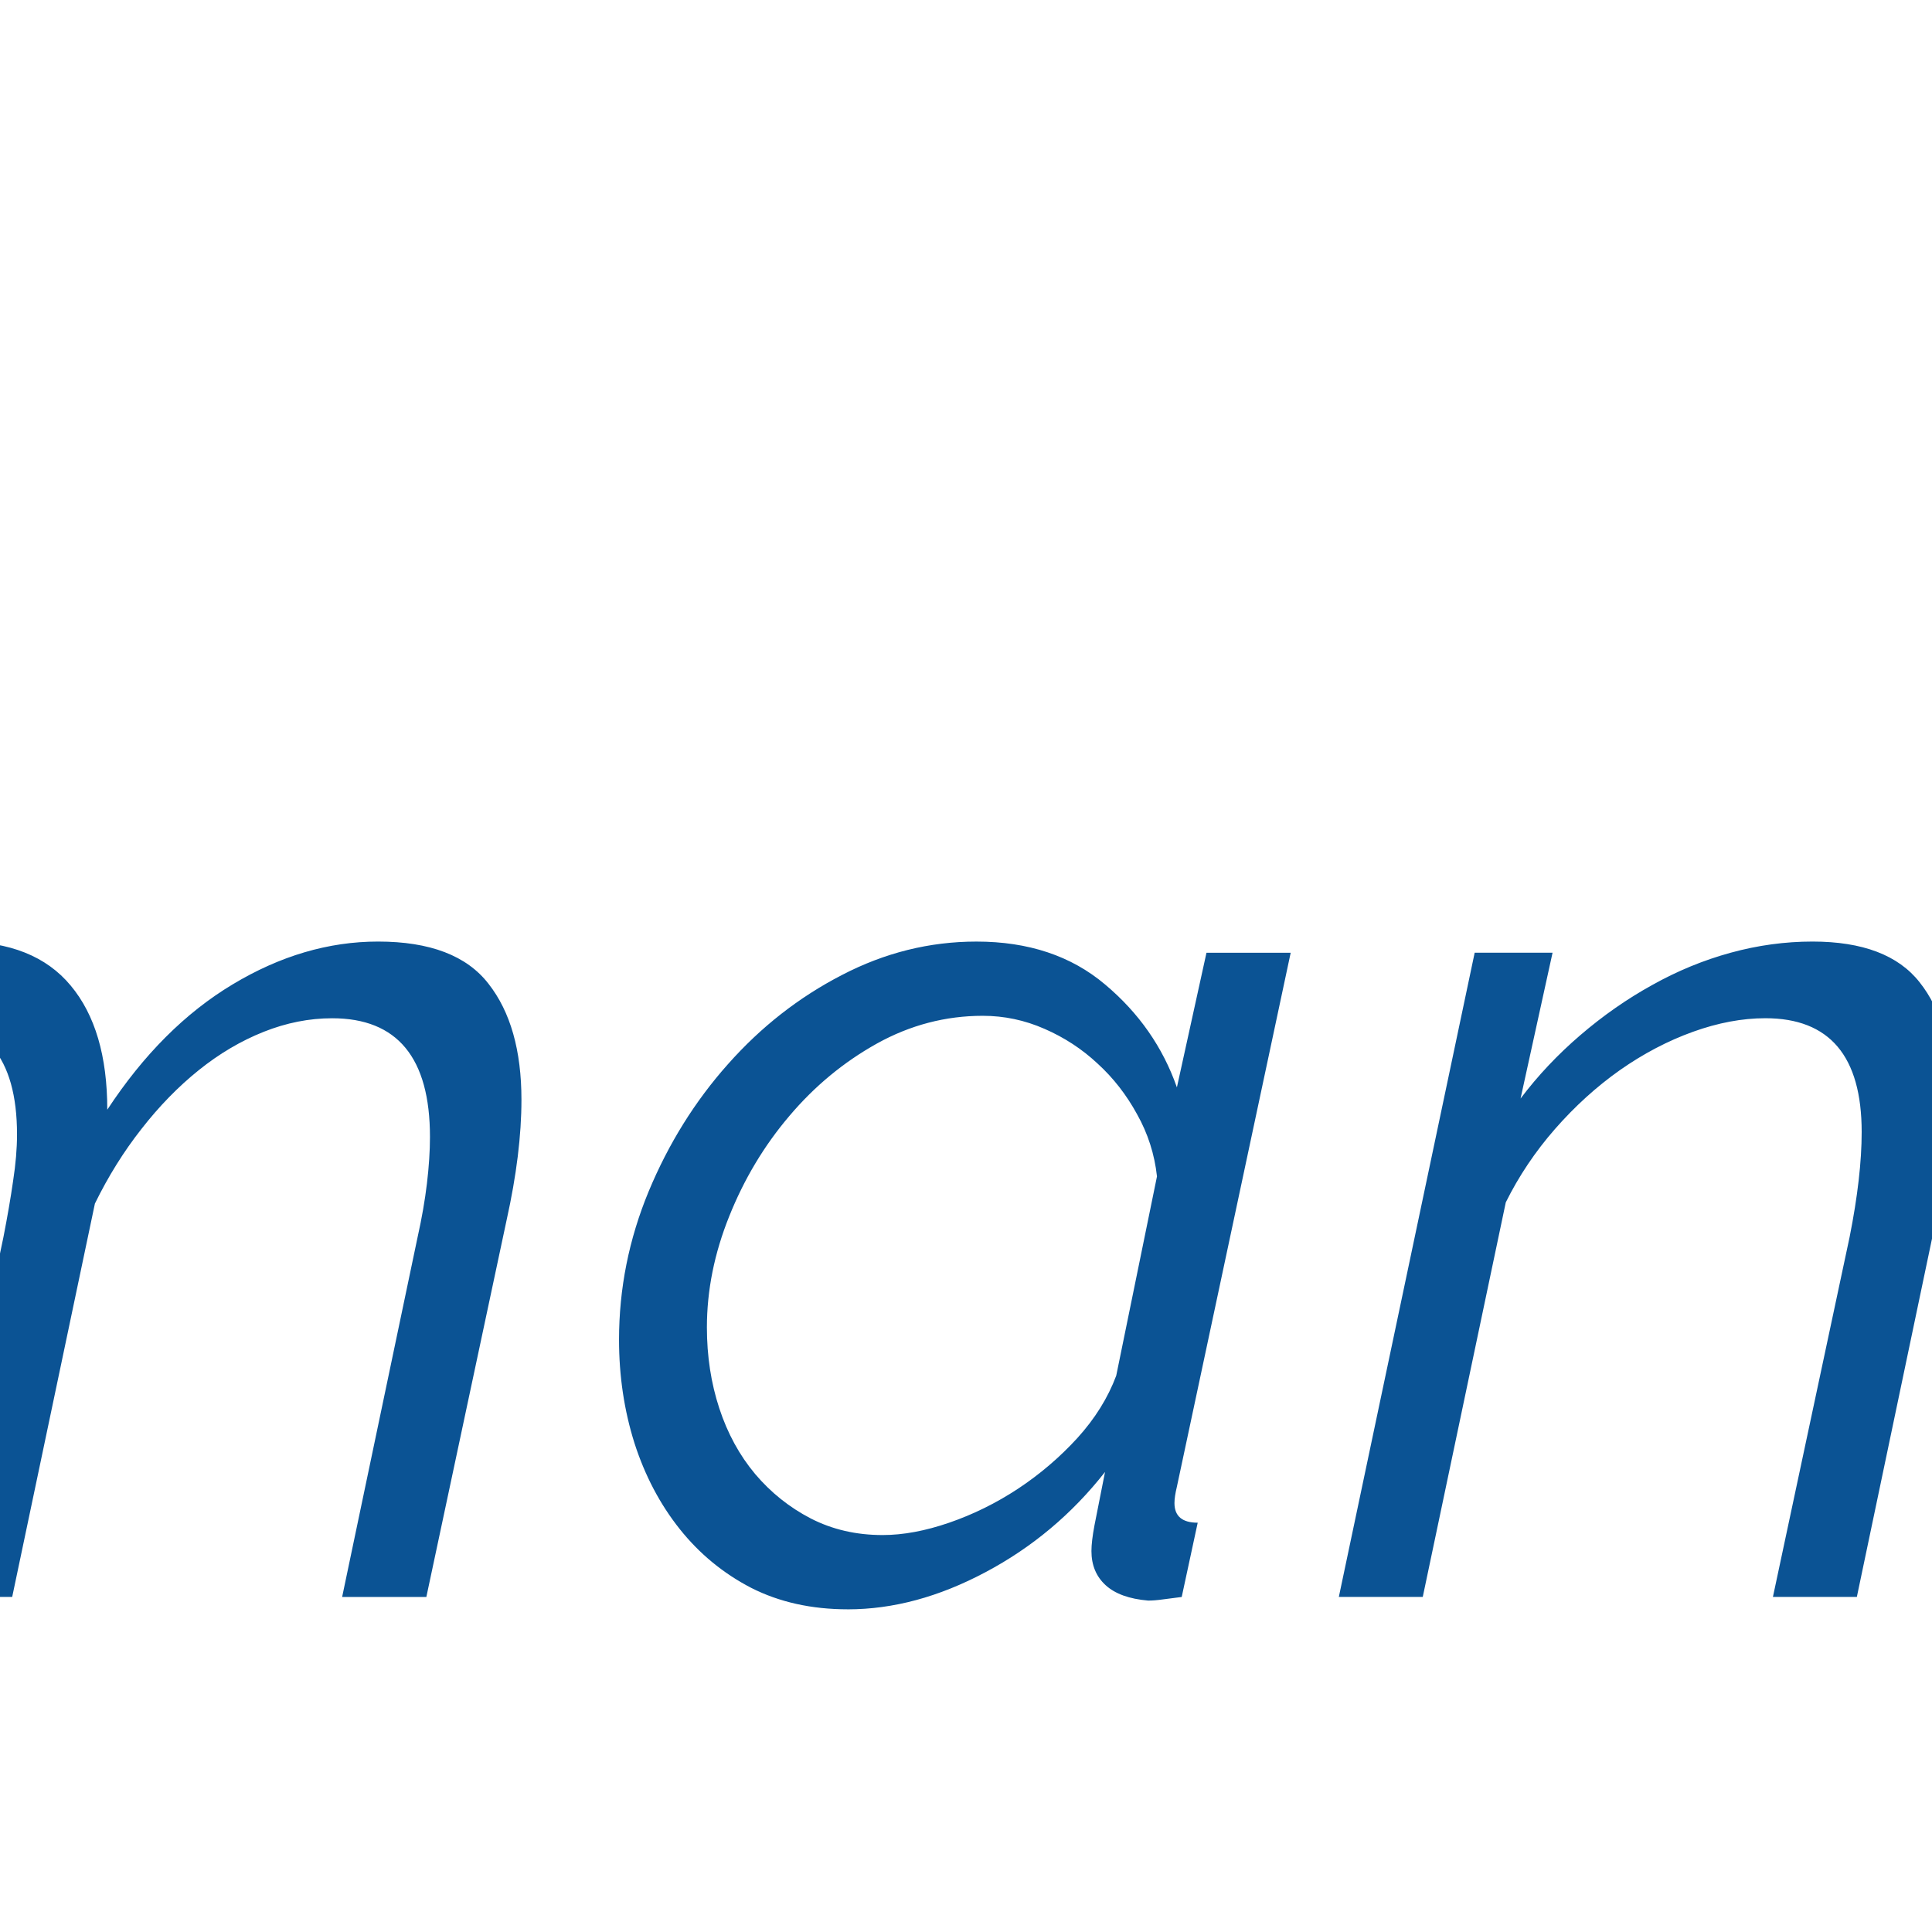
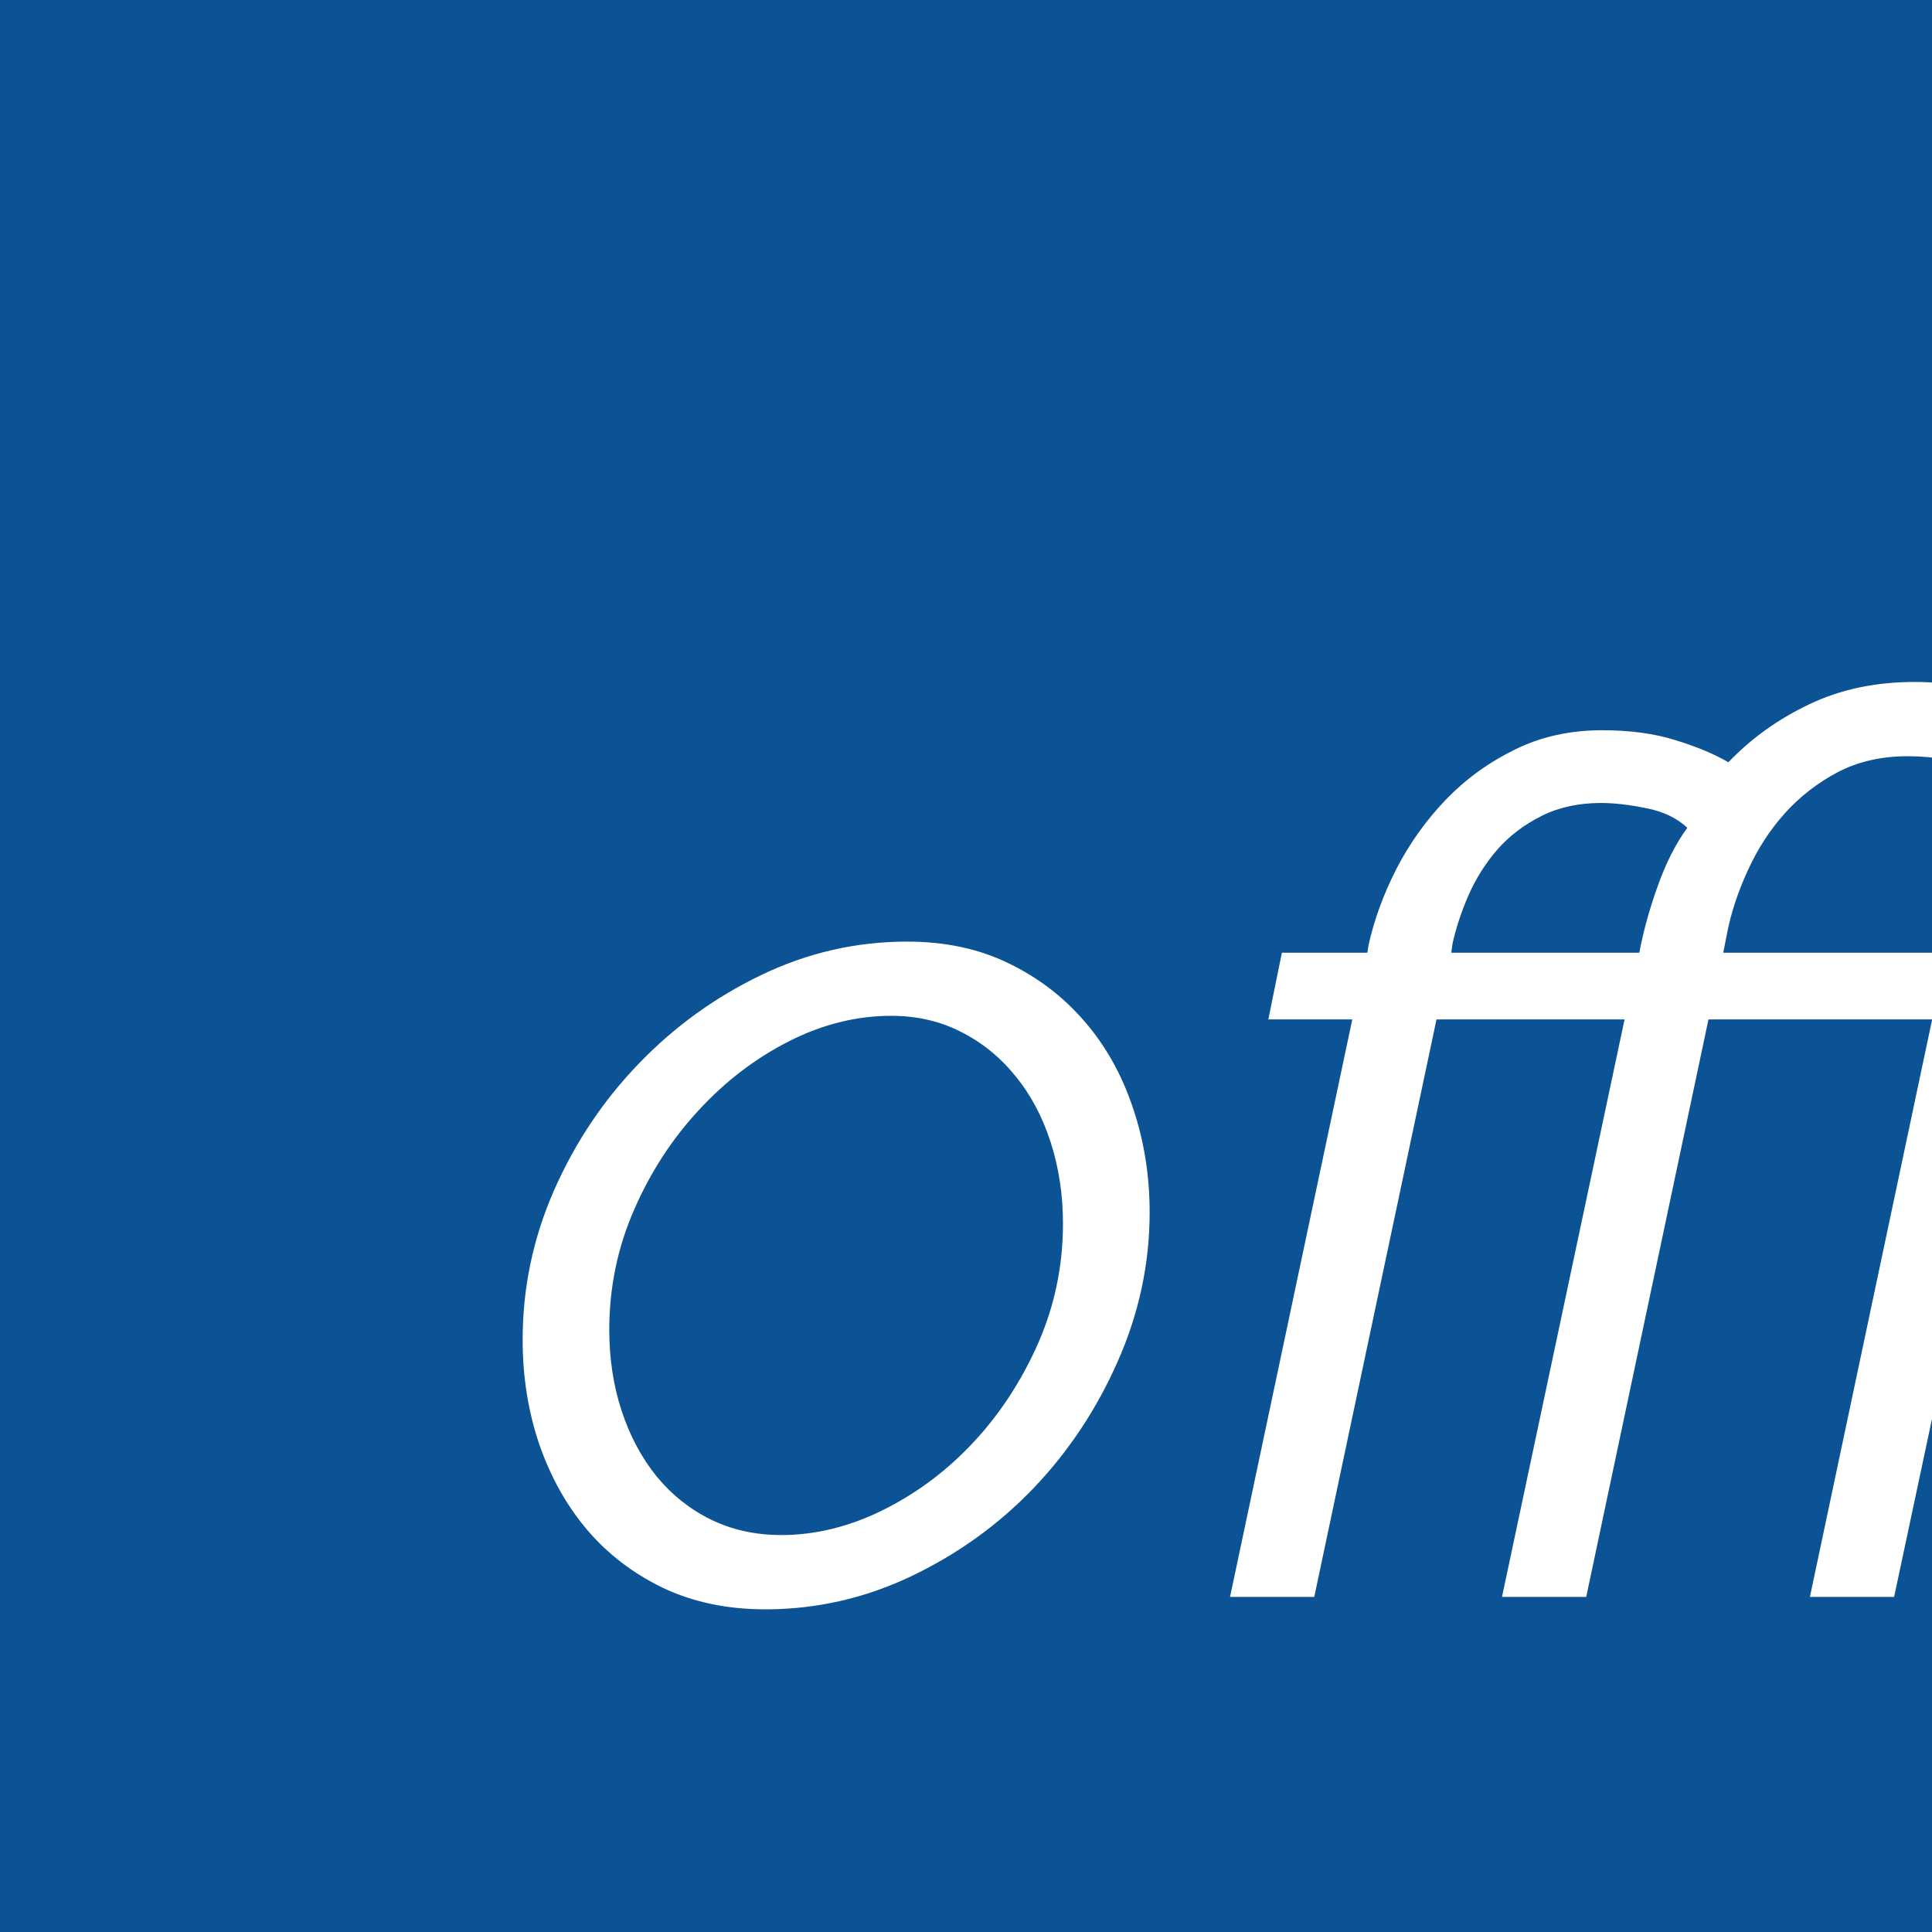
- <svg xmlns="http://www.w3.org/2000/svg" version="1.1" viewBox="200 0 100 100" width="auto" fill="none" stroke="none" stroke-linecap="square" stroke-miterlimit="10">
+ <svg xmlns="http://www.w3.org/2000/svg" version="1.1" viewBox="0 0 100 100" width="auto" fill="none" stroke="none" stroke-linecap="square" stroke-miterlimit="10">
  <clipPath id="p.0">
    <path d="m0 0l346.864 0l0 103.669l-346.864 0l0 -103.669z" clip-rule="nonzero" />
  </clipPath>
  <g clip-path="url(#p.0)">
    <path fill="#000000" fill-opacity="0.0" d="m0 0l346.864 0l0 103.669l-346.864 0z" fill-rule="evenodd" />
    <path fill="#ffffff" d="m6.971 -0.74l338.583 0l0 103.654l-338.583 0z" fill-rule="evenodd" />
    <path stroke="#ffffff" stroke-width="1.0" stroke-linejoin="round" stroke-linecap="butt" d="m6.971 -0.74l338.583 0l0 103.654l-338.583 0z" fill-rule="evenodd" />
    <path fill="#0b5394" d="m0 -0.74l173.921 0l0 104.409l-173.921 0z" fill-rule="evenodd" />
    <path stroke="#0b5394" stroke-width="1.0" stroke-linejoin="round" stroke-linecap="butt" d="m0 -0.74l173.921 0l0 104.409l-173.921 0z" fill-rule="evenodd" />
    <path fill="#000000" fill-opacity="0.0" d="m16.52 12.218l353.008 0l0 103.496l-353.008 0z" fill-rule="evenodd" />
    <path fill="#ffffff" d="m39.598 83.298q-2.938 0 -5.281 -1.109q-2.328 -1.125 -3.937 -3.016q-1.594 -1.891 -2.469 -4.422q-0.859 -2.531 -0.859 -5.406q0 -4.031 1.625 -7.734q1.641 -3.719 4.391 -6.562q2.75 -2.859 6.328 -4.578q3.594 -1.734 7.562 -1.734q2.953 0 5.25 1.125q2.297 1.109 3.922 3.0q1.641 1.891 2.5 4.453q0.875 2.562 0.875 5.438q0 3.969 -1.641 7.688q-1.625 3.703 -4.344 6.562q-2.719 2.844 -6.344 4.578q-3.609 1.719 -7.578 1.719zm0.828 -3.844q2.688 0 5.312 -1.312q2.625 -1.312 4.672 -3.516q2.047 -2.203 3.328 -5.109q1.281 -2.922 1.281 -6.188q0 -2.234 -0.641 -4.219q-0.641 -1.984 -1.828 -3.422q-1.172 -1.453 -2.812 -2.281q-1.625 -0.828 -3.609 -0.828q-2.688 0 -5.281 1.312q-2.594 1.312 -4.672 3.562q-2.078 2.234 -3.359 5.172q-1.281 2.938 -1.281 6.203q0 2.25 0.641 4.203q0.641 1.938 1.812 3.391q1.188 1.438 2.812 2.234q1.641 0.797 3.625 0.797zm29.566 -26.688l-4.344 0l0.703 -3.453l4.422 0l0.062 -0.391q0.438 -1.984 1.453 -3.969q1.031 -1.984 2.562 -3.578q1.547 -1.594 3.562 -2.578q2.016 -1.0 4.516 -1.0q2.172 0 3.797 0.516q1.641 0.5 2.734 1.141q1.781 -1.859 4.188 -3.0q2.406 -1.156 5.469 -1.156q1.531 0 2.875 0.328q1.344 0.312 2.469 0.766q1.125 0.438 1.953 0.984q0.828 0.547 1.344 0.922l-2.625 3.141q-0.766 -0.891 -2.562 -1.594q-1.781 -0.703 -3.828 -0.703q-2.047 0 -3.625 0.828q-1.562 0.828 -2.719 2.109q-1.156 1.281 -1.922 2.953q-0.766 1.656 -1.078 3.25l-0.203 1.031l15.938 0l-7.094 33.344l-4.359 0l6.328 -29.891l-11.578 0l-6.328 29.891l-4.359 0l6.344 -29.891l-9.734 0l-6.328 29.891l-4.359 0l6.328 -29.891zm14.859 -3.453q0.312 -1.672 0.953 -3.453q0.641 -1.797 1.531 -3.016q-0.828 -0.766 -2.141 -1.016q-1.312 -0.266 -2.328 -0.266q-1.734 0 -3.078 0.672q-1.344 0.672 -2.281 1.734q-0.922 1.062 -1.5 2.375q-0.562 1.297 -0.828 2.516l-0.062 0.453l9.734 0zm36.15 33.984q-2.938 0 -5.312 -1.109q-2.359 -1.125 -4.0 -3.047q-1.625 -1.922 -2.5 -4.484q-0.859 -2.562 -0.859 -5.438q0 -4.031 1.594 -7.734q1.609 -3.719 4.328 -6.562q2.719 -2.859 6.328 -4.516q3.625 -1.672 7.719 -1.672q4.547 0 7.453 2.156q2.922 2.141 3.812 5.781l-4.469 1.344q-0.781 -2.562 -2.828 -4.0q-2.047 -1.438 -4.922 -1.438q-2.812 0 -5.406 1.281q-2.594 1.281 -4.641 3.453q-2.047 2.172 -3.266 5.125q-1.219 2.938 -1.219 6.203q0 2.297 0.641 4.25q0.641 1.953 1.781 3.438q1.156 1.469 2.781 2.297q1.641 0.828 3.625 0.828q1.547 0 3.109 -0.438q1.562 -0.453 2.969 -1.25q1.422 -0.812 2.531 -1.828q1.125 -1.031 1.703 -2.172l4.031 1.281q-1.031 1.781 -2.625 3.297q-1.594 1.5 -3.578 2.625q-1.984 1.109 -4.234 1.719q-2.234 0.609 -4.547 0.609zm33.547 0q-3.078 0 -5.484 -1.078q-2.391 -1.094 -4.031 -3.016q-1.625 -1.922 -2.5 -4.484q-0.859 -2.562 -0.859 -5.5q0 -3.969 1.531 -7.641q1.547 -3.688 4.234 -6.531q2.688 -2.859 6.359 -4.578q3.688 -1.734 7.984 -1.734q2.172 0 4.125 0.578q1.953 0.578 3.391 1.703q1.438 1.109 2.266 2.812q0.828 1.688 0.828 3.875q0 4.922 -4.359 7.422q-4.344 2.484 -13.422 2.484q-1.797 0 -3.875 -0.062q-2.078 -0.062 -4.516 -0.25q-0.062 0.516 -0.094 0.969q-0.031 0.438 -0.031 0.891q0 2.172 0.578 4.125q0.578 1.953 1.719 3.453q1.156 1.5 2.875 2.375q1.734 0.859 4.047 0.859q1.531 0 3.125 -0.438q1.609 -0.453 3.047 -1.25q1.438 -0.812 2.656 -1.953q1.219 -1.156 2.047 -2.562l3.594 1.078q-1.156 1.859 -2.828 3.438q-1.656 1.562 -3.672 2.688q-2.016 1.109 -4.234 1.719q-2.203 0.609 -4.5 0.609zm6.781 -31.172q-2.875 0 -5.25 1.031q-2.375 1.016 -4.234 2.688q-1.844 1.656 -3.125 3.844q-1.281 2.172 -1.922 4.469q2.312 0.125 4.25 0.234q1.953 0.094 3.75 0.094q3.781 0 6.406 -0.516q2.625 -0.516 4.219 -1.406q1.594 -0.891 2.297 -2.172q0.719 -1.281 0.719 -2.766q0 -2.875 -2.125 -4.188q-2.109 -1.312 -4.984 -1.312z" fill-rule="nonzero" />
    <path fill="#0b5394" d="m181.865 49.314l4.031 0l-1.656 7.547q2.688 -3.766 6.297 -5.938q3.625 -2.188 7.406 -2.188q3.828 0 5.719 2.281q1.891 2.266 1.891 6.422q2.812 -4.281 6.484 -6.484q3.688 -2.219 7.531 -2.219q4.031 0 5.719 2.188q1.703 2.172 1.703 6.0q0 2.766 -0.766 6.219l-4.156 19.516l-4.359 0l3.906 -18.625q0.328 -1.469 0.484 -2.781q0.156 -1.312 0.156 -2.406q0 -6.141 -5.062 -6.141q-1.781 0 -3.547 0.703q-1.766 0.703 -3.359 1.984q-1.594 1.281 -2.969 3.047q-1.375 1.75 -2.406 3.859l-4.281 20.359l-4.359 0l3.906 -18.625q0.312 -1.594 0.5 -2.906q0.203 -1.312 0.203 -2.406q0 -6.016 -5.062 -6.016q-3.578 0 -6.906 2.625q-3.328 2.625 -5.438 6.906l-4.297 20.422l-4.344 0l7.031 -33.344zm62.02 33.984q-2.812 0 -5.0 -1.109q-2.172 -1.125 -3.703 -3.047q-1.531 -1.922 -2.344 -4.453q-0.797 -2.531 -0.797 -5.344q0 -3.969 1.531 -7.672q1.547 -3.719 4.109 -6.594q2.562 -2.891 5.891 -4.609q3.328 -1.734 6.969 -1.734q4.031 0 6.656 2.219q2.625 2.203 3.719 5.328l1.531 -6.969l4.359 0l-5.891 27.641q-0.125 0.516 -0.125 0.844q0 1.016 1.203 1.016l-0.828 3.844q-0.516 0.062 -0.969 0.125q-0.438 0.062 -0.766 0.062q-1.469 -0.125 -2.203 -0.797q-0.734 -0.672 -0.734 -1.766q0 -0.5 0.156 -1.328q0.172 -0.844 0.547 -2.766q-2.563 3.266 -6.188 5.188q-3.609 1.922 -7.125 1.922zm1.797 -3.844q1.594 0 3.453 -0.641q1.859 -0.641 3.547 -1.75q1.703 -1.125 3.078 -2.625q1.375 -1.516 2.016 -3.234l2.109 -10.313q-0.188 -1.719 -1.031 -3.219q-0.828 -1.516 -2.047 -2.625q-1.203 -1.125 -2.75 -1.797q-1.531 -0.672 -3.188 -0.672q-2.891 0 -5.484 1.438q-2.578 1.438 -4.531 3.75q-1.953 2.297 -3.109 5.188q-1.156 2.875 -1.156 5.75q0 2.234 0.641 4.188q0.641 1.953 1.859 3.406q1.219 1.438 2.875 2.297q1.672 0.859 3.719 0.859zm30.647 -30.141l4.031 0l-1.656 7.547q1.344 -1.781 3.094 -3.281q1.766 -1.516 3.719 -2.594q1.953 -1.094 4.062 -1.672q2.109 -0.578 4.234 -0.578q3.891 0 5.547 2.109q1.672 2.109 1.672 5.828q0 1.469 -0.219 3.047q-0.219 1.562 -0.609 3.422l-4.094 19.516l-4.344 0l3.969 -18.625q0.625 -3.141 0.625 -5.438q0 -5.891 -4.984 -5.891q-1.797 0 -3.75 0.703q-1.953 0.703 -3.781 1.984q-1.812 1.281 -3.359 3.047q-1.531 1.75 -2.547 3.797l-4.297 20.422l-4.344 0l7.031 -33.344z" fill-rule="nonzero" />
  </g>
</svg>
